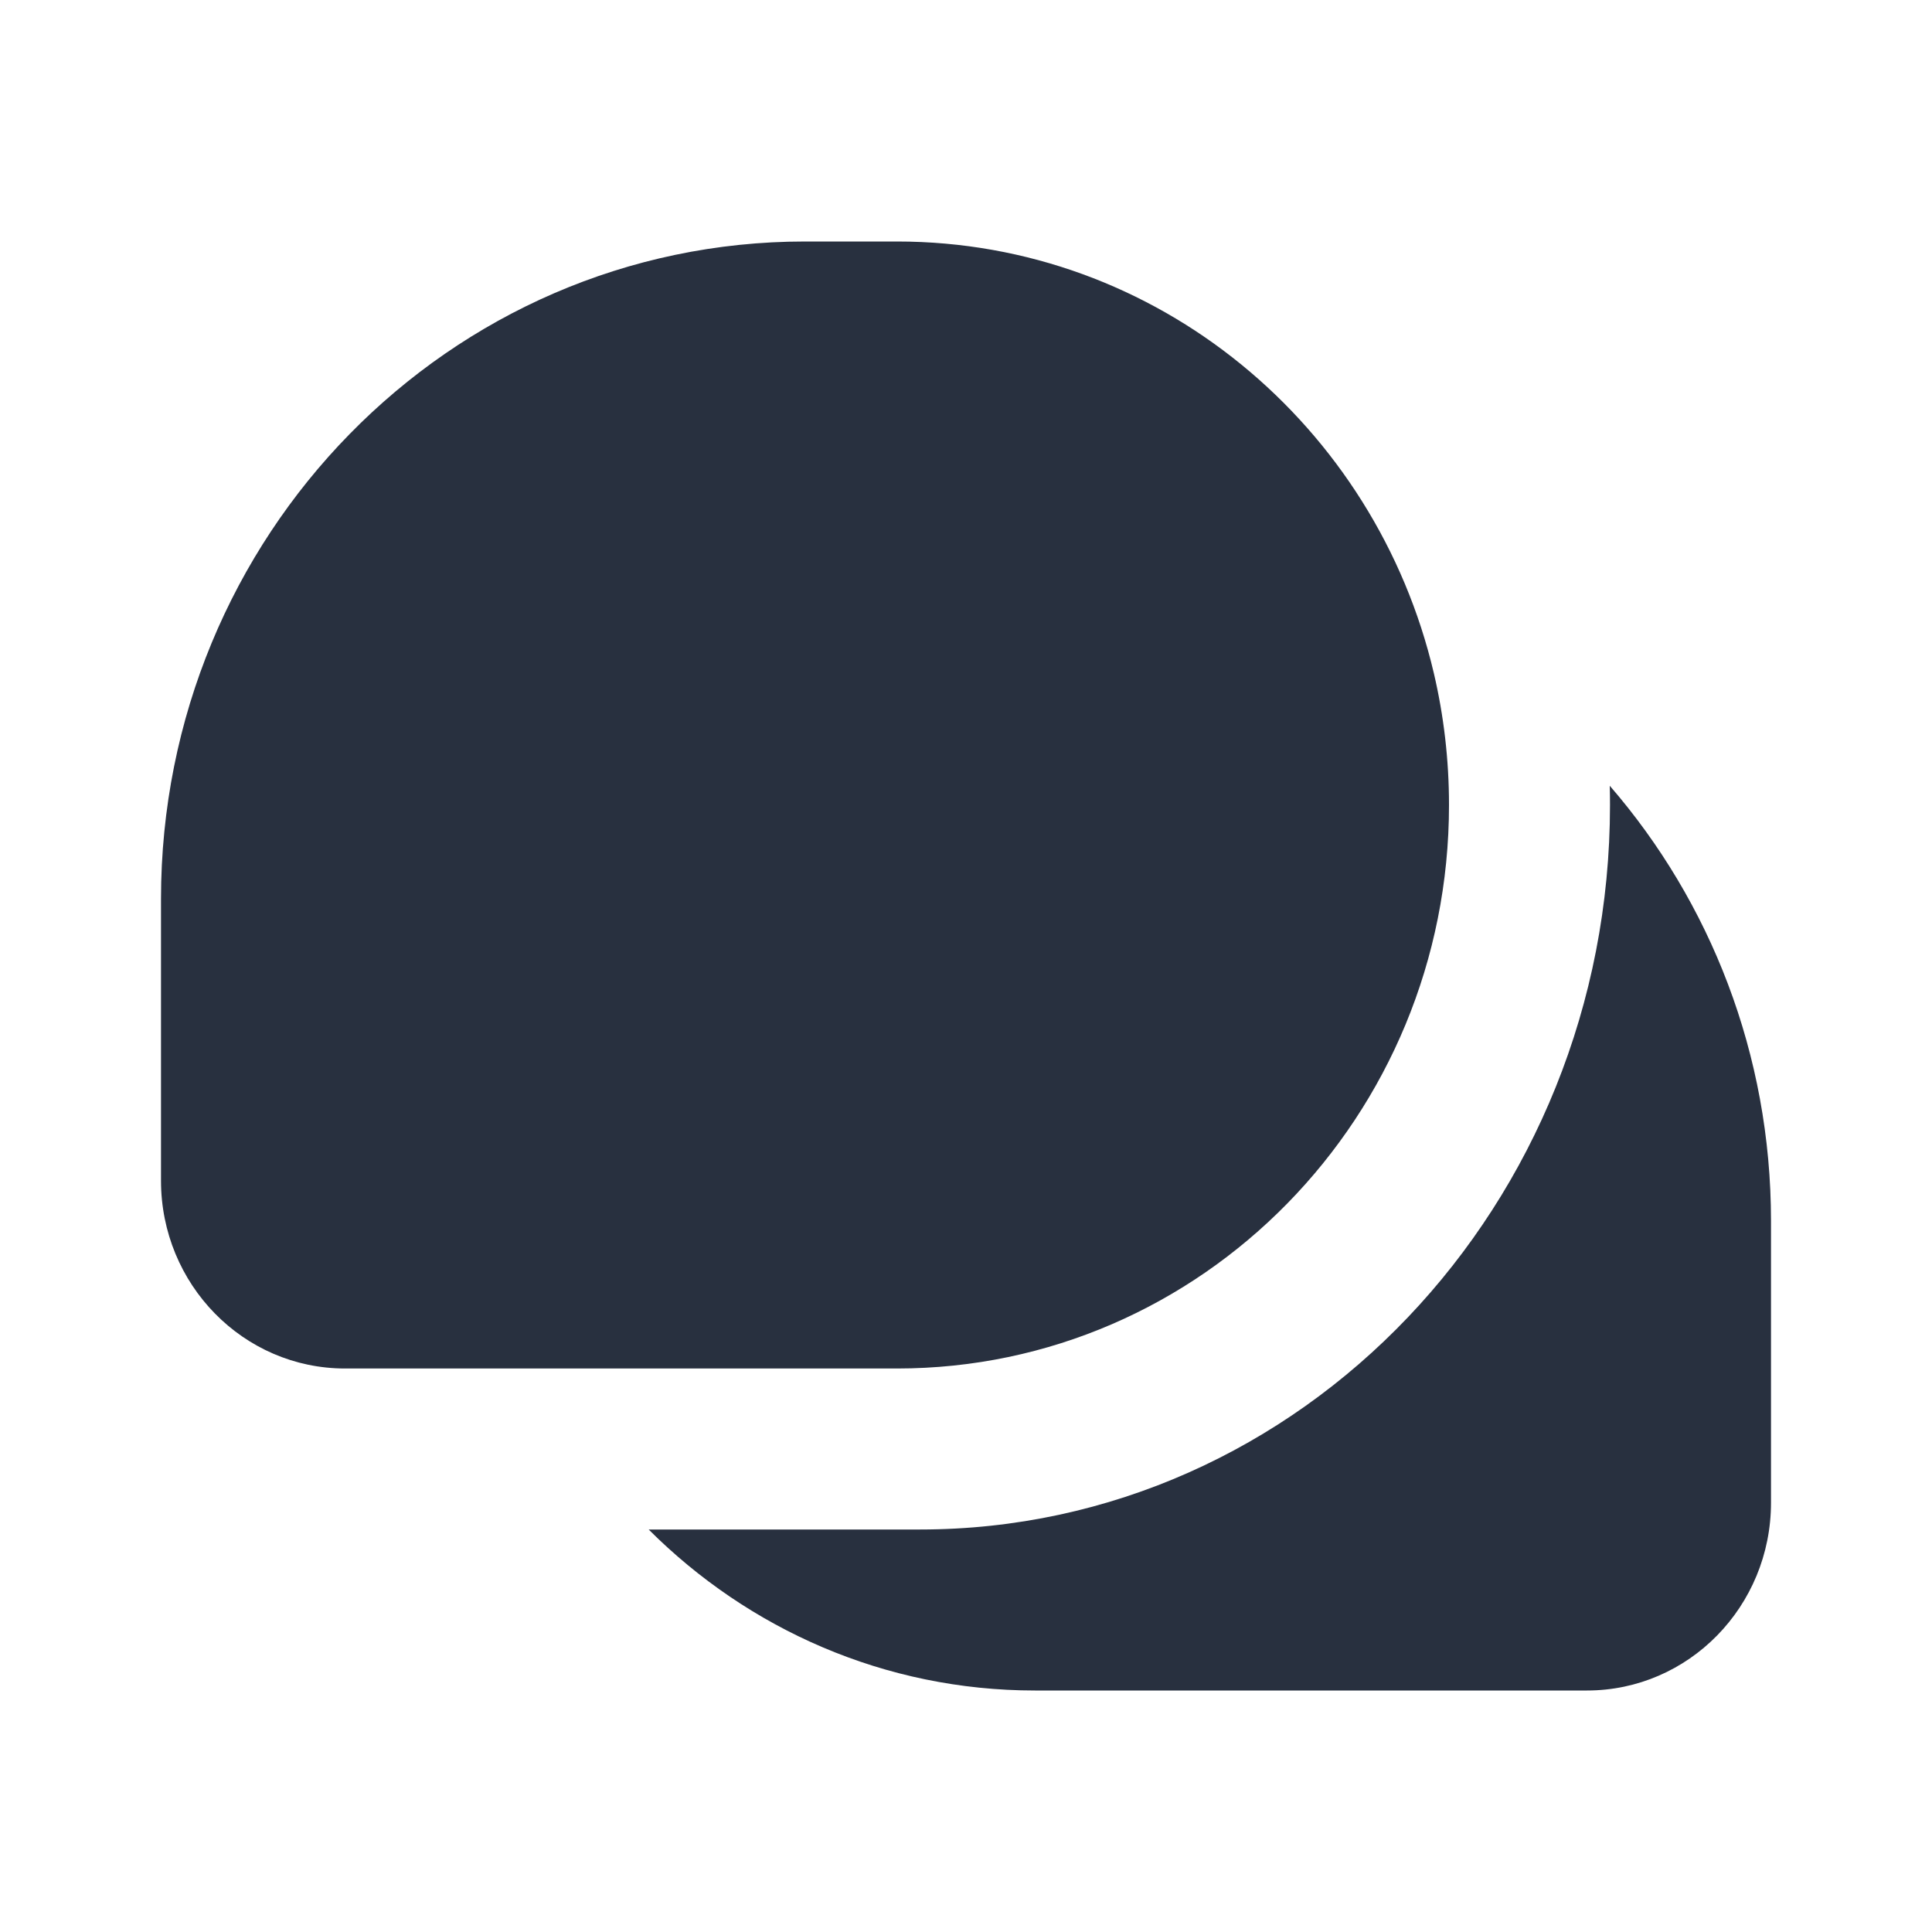
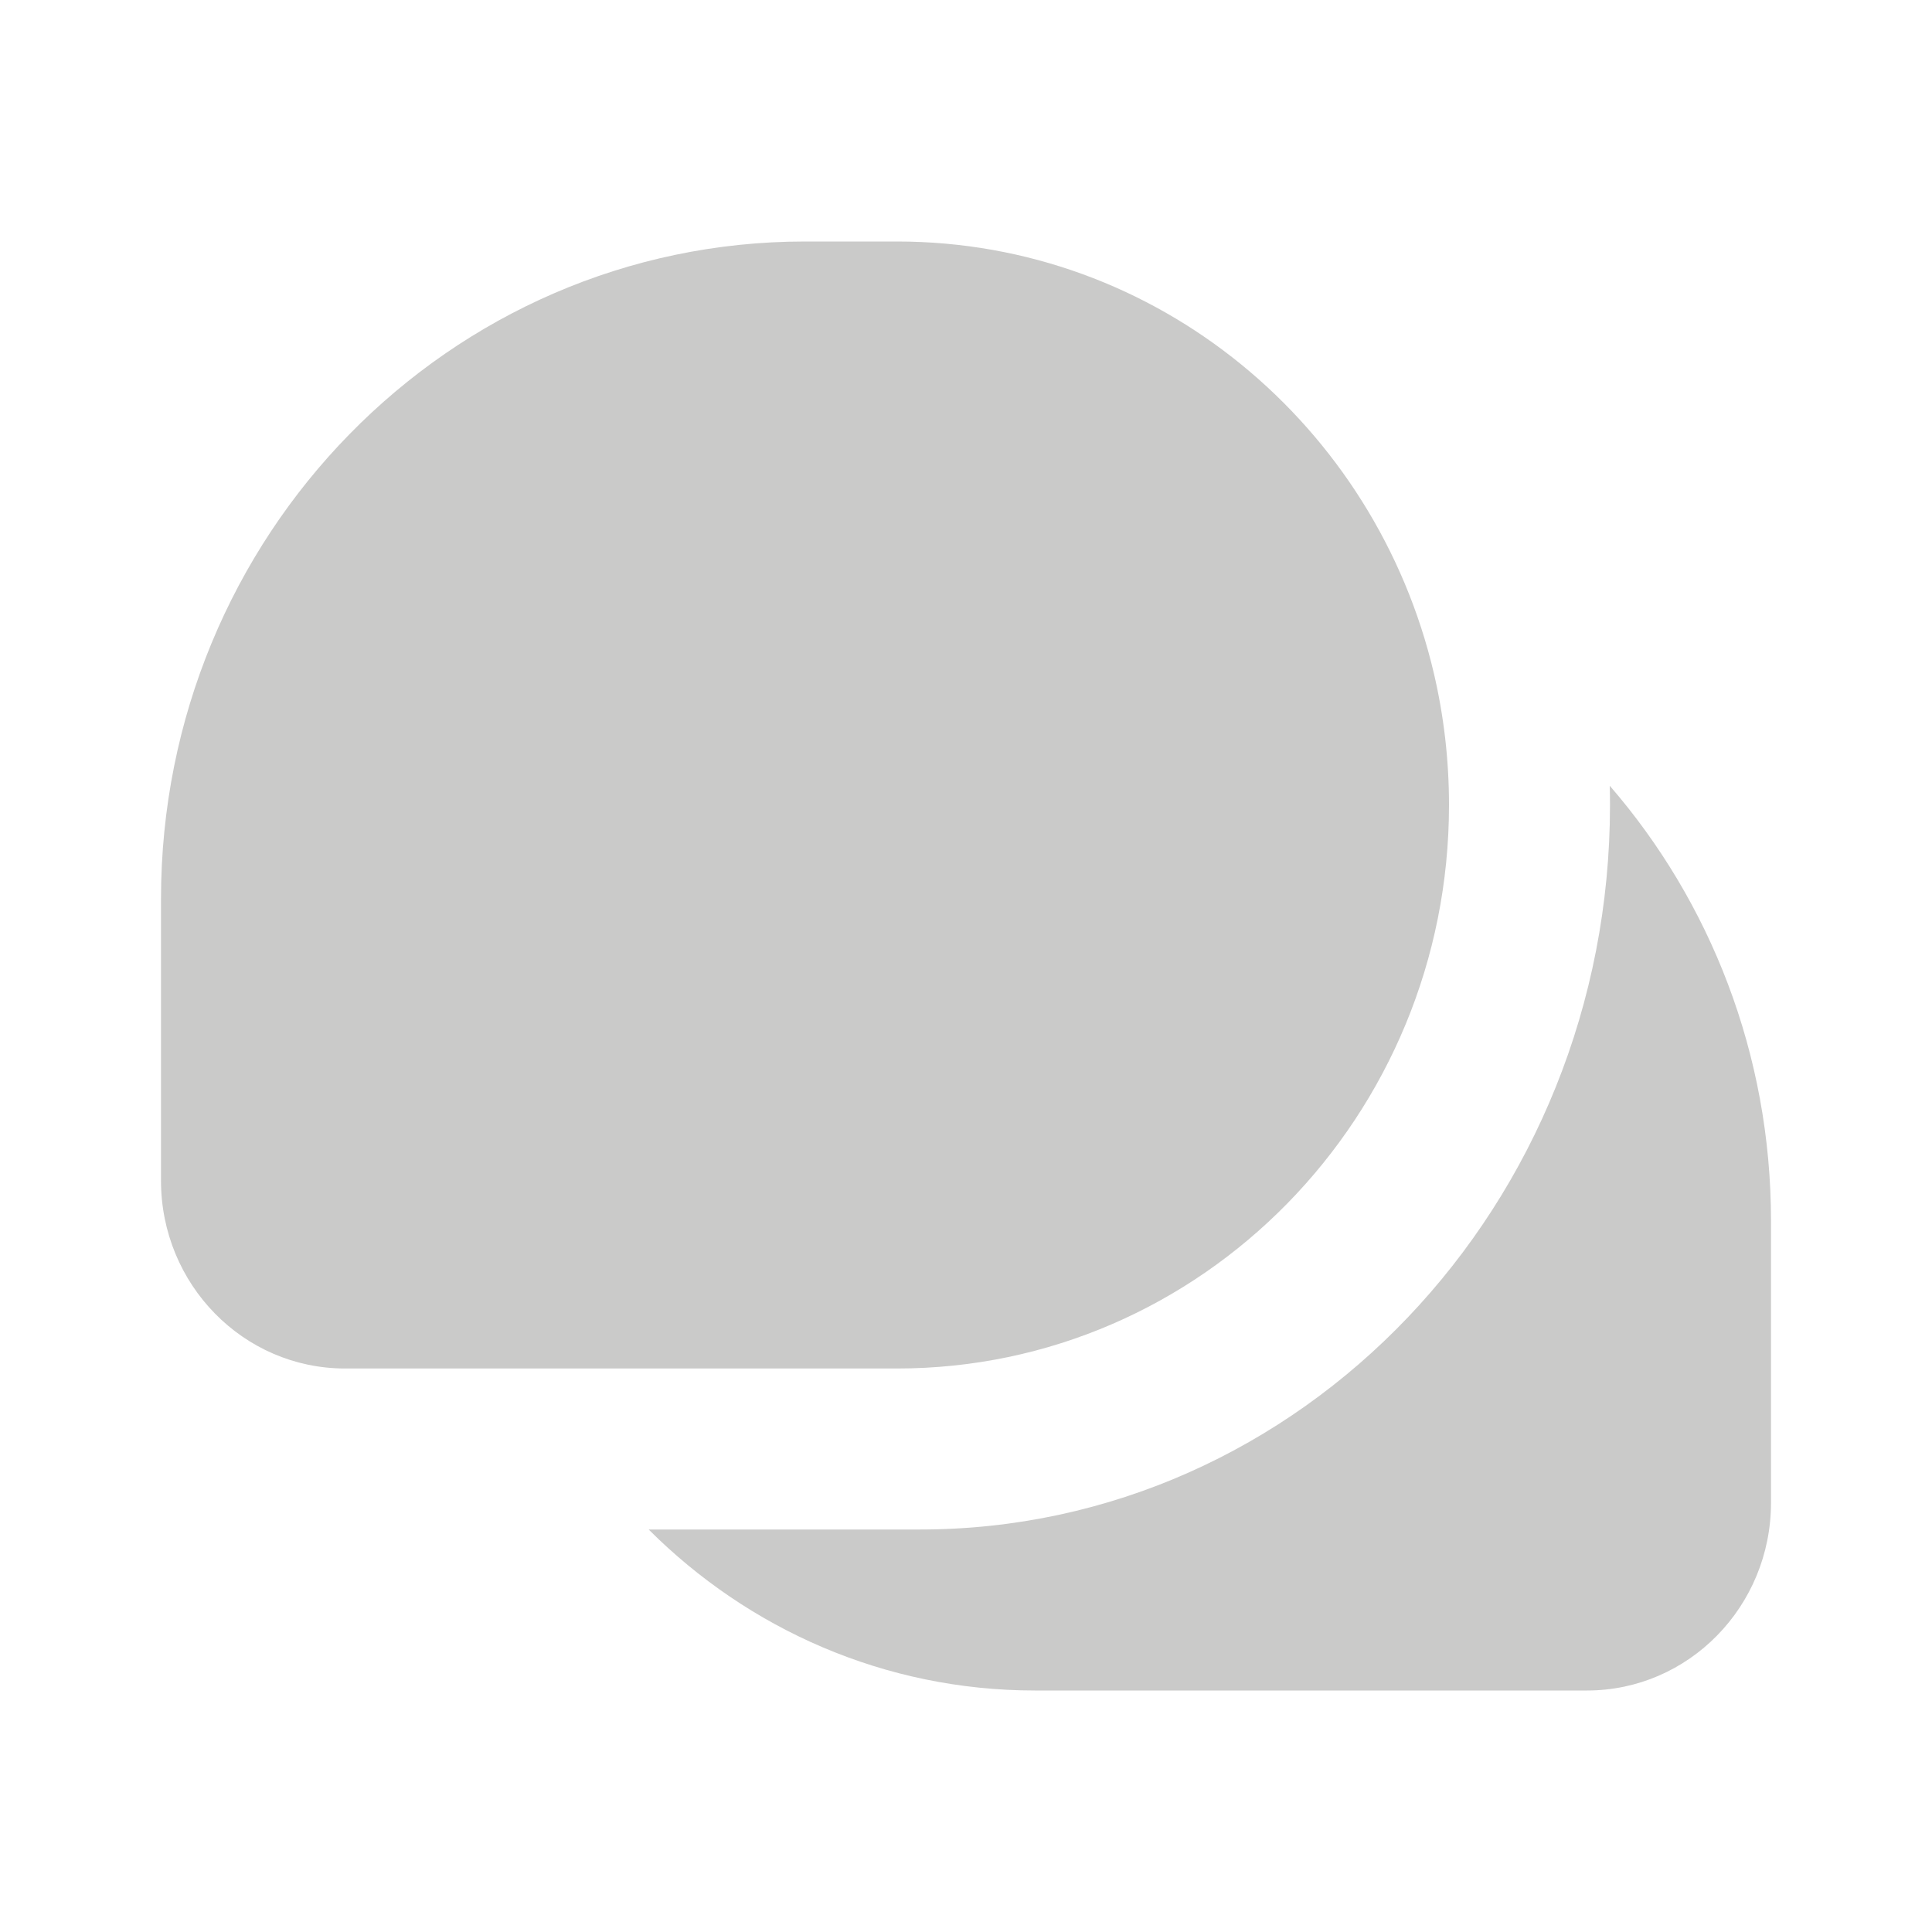
<svg xmlns="http://www.w3.org/2000/svg" width="24" height="24" viewBox="0 0 24 24" fill="none">
-   <path fill-rule="evenodd" clip-rule="evenodd" d="M10 3H11.143C14.378 3 17.09 5.287 17.812 8.364C17.935 8.889 18 9.437 18 10C18 13.866 14.93 17 11.143 17H6.962H4.286C3.023 17 2 15.955 2 14.667V11.167C2 6.656 5.582 3 10 3ZM11.429 19H8.058C9.295 20.237 10.989 21 12.857 21H17.038H19.714C20.977 21 22 19.955 22 18.667V15.167C22 13.094 21.244 11.201 19.997 9.761C19.999 9.841 20 9.92 20 10C20 14.971 16.162 19 11.429 19Z" fill="#28303F" />
+   <path fill-rule="evenodd" clip-rule="evenodd" d="M10 3H11.143C14.378 3 17.09 5.287 17.812 8.364C17.935 8.889 18 9.437 18 10C18 13.866 14.93 17 11.143 17H6.962H4.286C3.023 17 2 15.955 2 14.667V11.167C2 6.656 5.582 3 10 3ZM11.429 19H8.058C9.295 20.237 10.989 21 12.857 21H17.038H19.714C20.977 21 22 19.955 22 18.667V15.167C22 13.094 21.244 11.201 19.997 9.761C19.999 9.841 20 9.92 20 10C20 14.971 16.162 19 11.429 19Z" fill="#cacac9" />
</svg>
